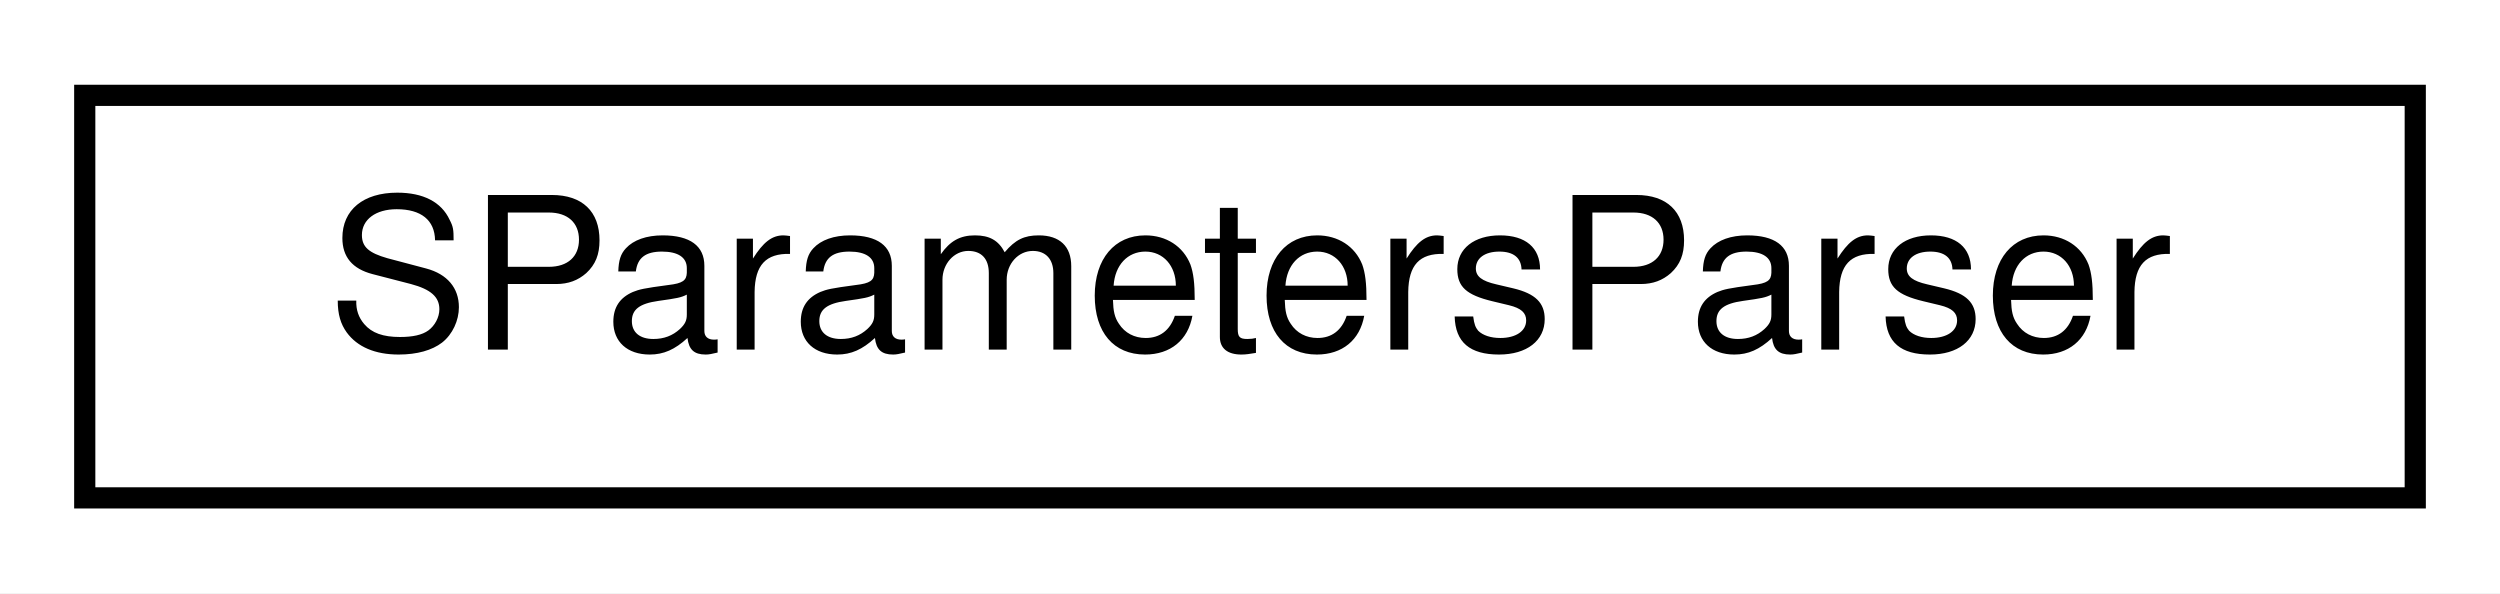
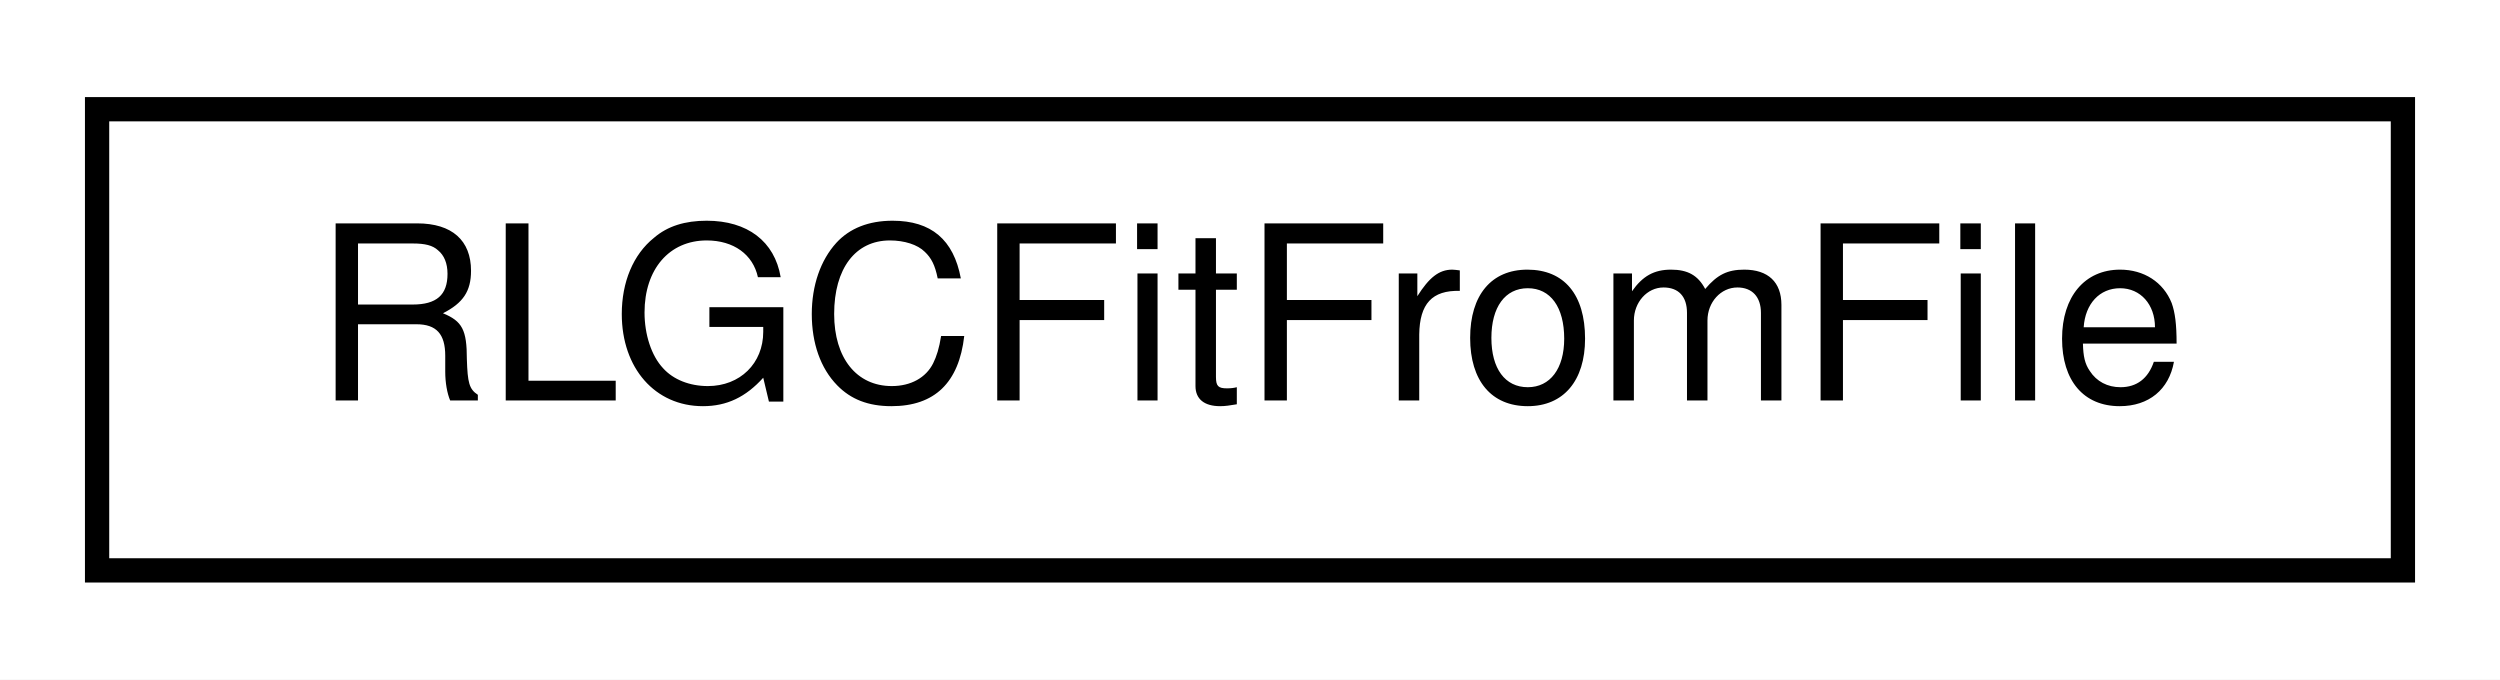
- <svg xmlns="http://www.w3.org/2000/svg" xmlns:xlink="http://www.w3.org/1999/xlink" width="118pt" height="28pt" viewBox="0.00 0.00 118.00 28.00">
+ <svg xmlns="http://www.w3.org/2000/svg" xmlns:xlink="http://www.w3.org/1999/xlink" width="103pt" height="28pt" viewBox="0.00 0.00 103.00 28.00">
  <g id="graph0" class="graph" transform="scale(1 1) rotate(0) translate(4 24)">
-     <polygon fill="white" stroke="transparent" points="-4,4 -4,-24 114,-24 114,4 -4,4" />
+     <polygon fill="white" stroke="transparent" points="-4,4 -4,-24 99,-24 99,4 -4,4" />
    <g id="node1" class="node">
      <g id="a_node1">
-         <a xlink:href="classSignalIntegrity_1_1Lib_1_1Parsers_1_1SParametersParser_1_1SParametersParser.xhtml" target="_top" xlink:title="parses a list of commands to process s-parameters">
-           <polygon fill="white" stroke="black" points="0,-0.5 0,-19.5 110,-19.5 110,-0.5 0,-0.5" />
-           <text text-anchor="middle" x="55" y="-7.5" font-family="Helvetica,sans-Serif" font-size="10.00">SParametersParser</text>
+         <a xlink:href="classSignalIntegrity_1_1Lib_1_1Fit_1_1RLGCFitFromFile_1_1RLGCFitFromFile.xhtml" target="_top" xlink:title="fits a two-port RLGC model to s-parameters from a file">
+           <polygon fill="white" stroke="black" points="0,-0.5 0,-19.5 95,-19.5 95,-0.5 0,-0.5" />
+           <text text-anchor="middle" x="47.5" y="-7.5" font-family="Helvetica,sans-Serif" font-size="10.00">RLGCFitFromFile</text>
        </a>
      </g>
    </g>
  </g>
</svg>
